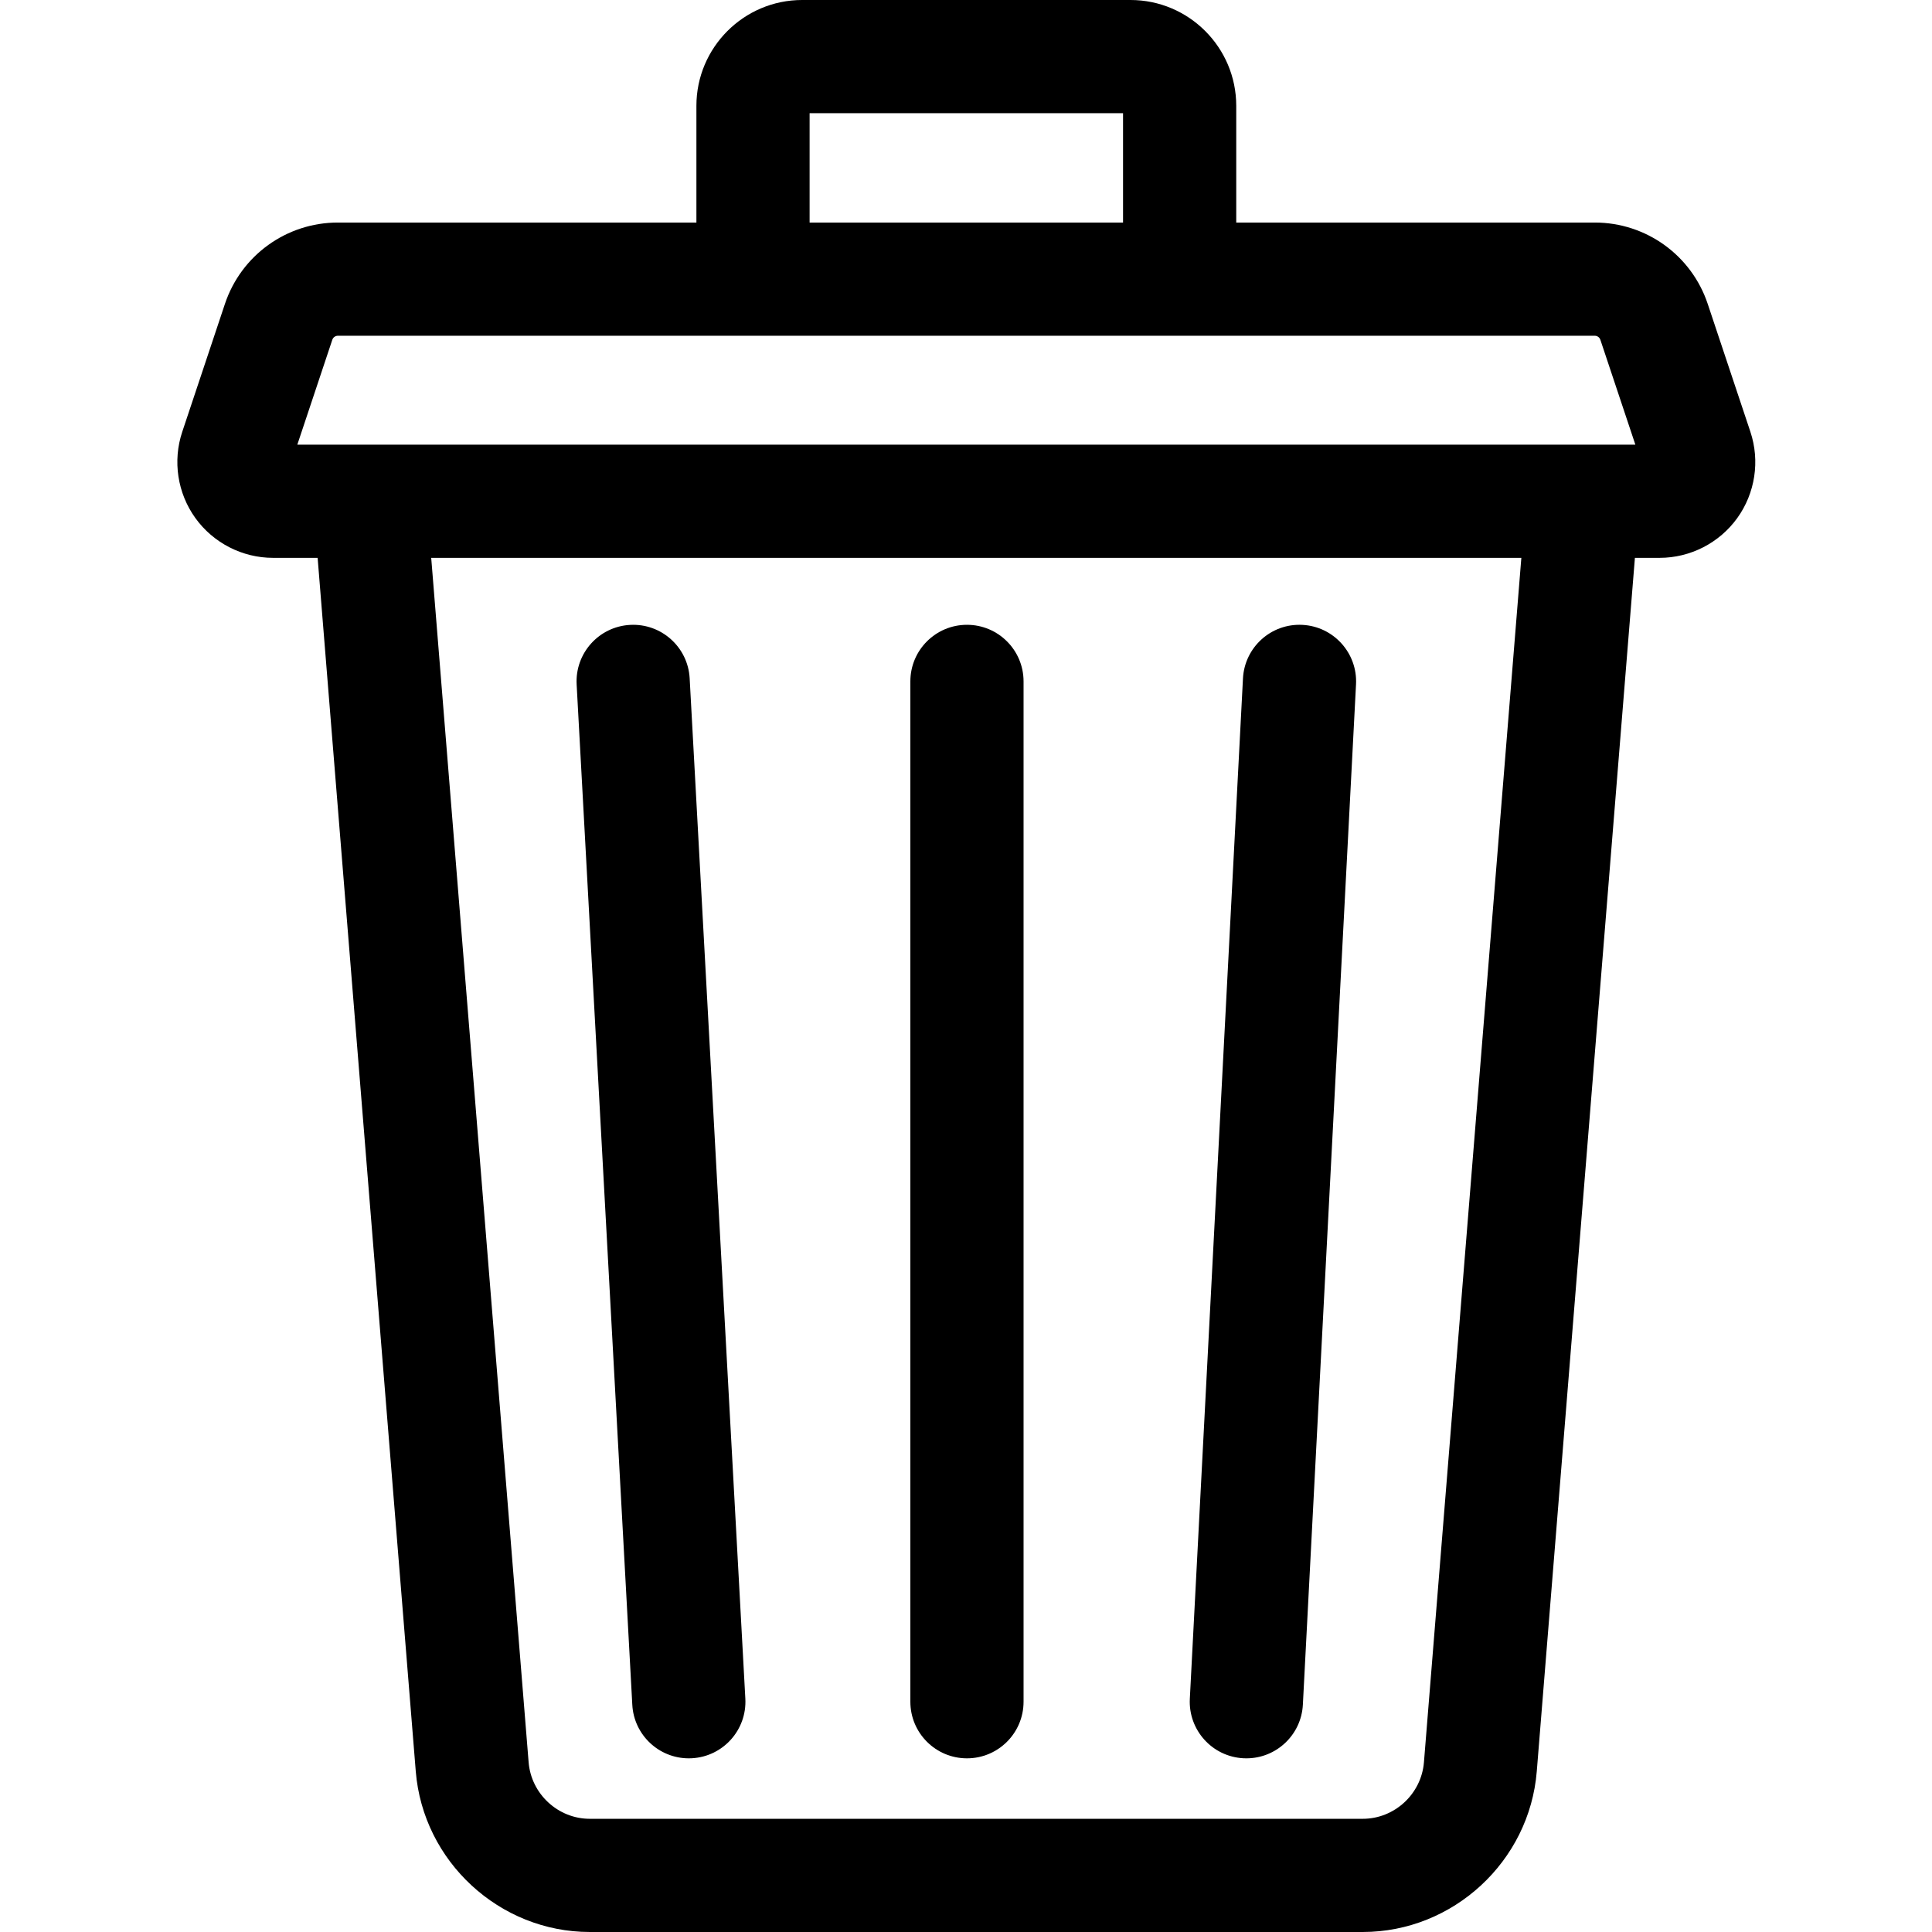
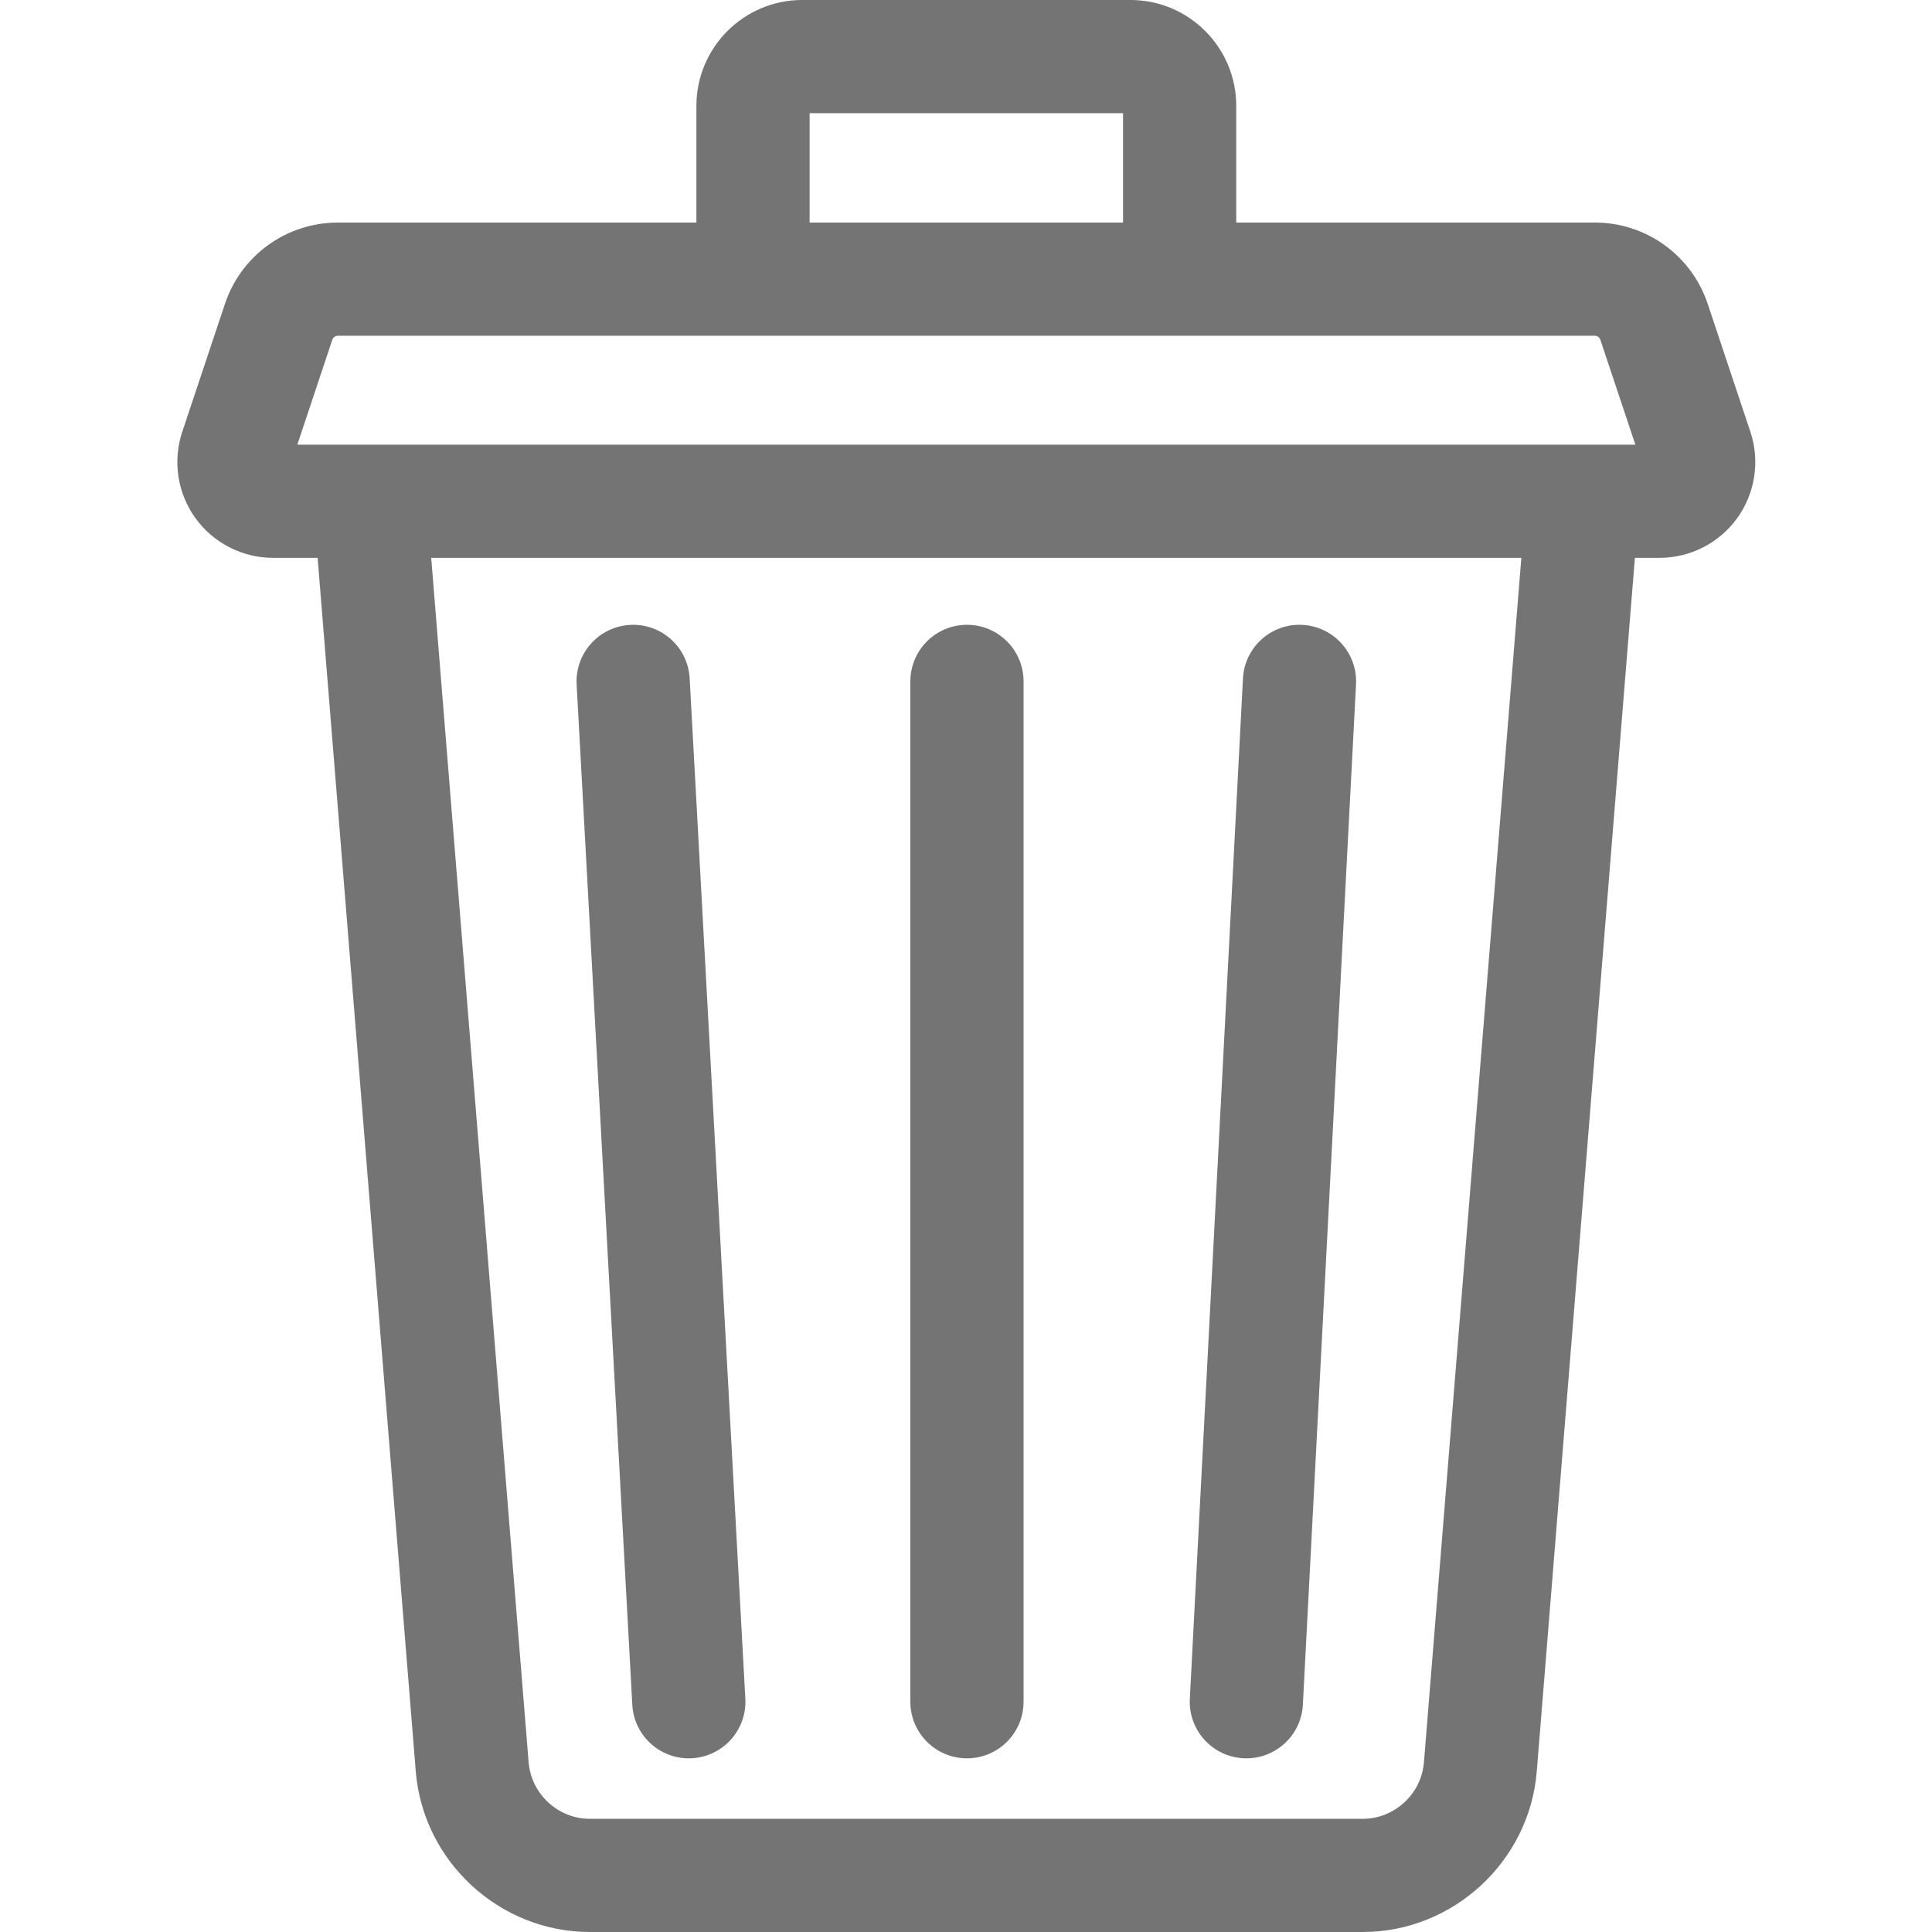
- <svg xmlns="http://www.w3.org/2000/svg" height="512pt" viewBox="-47 0 512 512" width="512pt">
-   <path d="m416.875 114.441-11.305-33.887c-4.305-12.906-16.34-21.578-29.941-21.578h-95.012v-30.934c0-15.461-12.57-28.043-28.027-28.043h-87.008c-15.453 0-28.027 12.582-28.027 28.043v30.934h-95.008c-13.605 0-25.641 8.672-29.945 21.578l-11.305 33.887c-2.574 7.715-1.27 16.258 3.484 22.855 4.754 6.598 12.445 10.539 20.578 10.539h11.816l26.008 321.605c1.934 23.863 22.184 42.559 46.109 42.559h204.863c23.922 0 44.176-18.695 46.105-42.562l26.008-321.602h6.543c8.133 0 15.824-3.941 20.578-10.535 4.754-6.598 6.059-15.145 3.484-22.859zm-249.32-84.441h83.062v28.977h-83.062zm162.805 437.02c-.68 8.402-7.797 14.98-16.203 14.98h-204.863c-8.406 0-15.523-6.578-16.203-14.98l-25.816-319.184h288.898zm-298.566-349.184 9.27-27.789c.211-.641.809-1.07 1.484-1.07h333.082c.676 0 1.27.43 1.484 1.07l9.27 27.789zm0 0" />
+ <svg xmlns="http://www.w3.org/2000/svg" height="512pt" fill="#747474" viewBox="-47 0 512 512" width="512pt">
+   <path fill="#747474" d="m416.875 114.441-11.305-33.887c-4.305-12.906-16.34-21.578-29.941-21.578h-95.012v-30.934c0-15.461-12.57-28.043-28.027-28.043h-87.008c-15.453 0-28.027 12.582-28.027 28.043v30.934h-95.008c-13.605 0-25.641 8.672-29.945 21.578l-11.305 33.887c-2.574 7.715-1.27 16.258 3.484 22.855 4.754 6.598 12.445 10.539 20.578 10.539h11.816l26.008 321.605c1.934 23.863 22.184 42.559 46.109 42.559h204.863c23.922 0 44.176-18.695 46.105-42.562l26.008-321.602h6.543c8.133 0 15.824-3.941 20.578-10.535 4.754-6.598 6.059-15.145 3.484-22.859zm-249.32-84.441h83.062v28.977h-83.062zm162.805 437.02c-.68 8.402-7.797 14.98-16.203 14.98h-204.863c-8.406 0-15.523-6.578-16.203-14.98l-25.816-319.184h288.898zm-298.566-349.184 9.27-27.789c.211-.641.809-1.07 1.484-1.07h333.082c.676 0 1.27.43 1.484 1.07l9.27 27.789zm0 0" />
  <path d="m282.516 465.957c.266.016.527.02.793.02 7.926 0 14.551-6.211 14.965-14.219l14.086-270.398c.43-8.273-5.93-15.332-14.199-15.762-8.293-.441-15.328 5.926-15.762 14.199l-14.082 270.398c-.43 8.273 5.926 15.332 14.199 15.762zm0 0" />
  <path d="m120.566 451.793c.438 7.996 7.055 14.184 14.965 14.184.273 0 .555-.008.832-.023 8.27-.449 14.609-7.52 14.16-15.793l-14.754-270.398c-.449-8.273-7.52-14.613-15.793-14.16-8.27.449-14.609 7.52-14.16 15.793zm0 0" />
-   <path d="m209.254 465.977c8.285 0 15-6.715 15-15v-270.398c0-8.285-6.715-15-15-15s-15 6.715-15 15v270.398c0 8.285 6.715 15 15 15zm0 0" />
+   <path color="#747474" fill="#747474" background-color="#747474" d="m209.254 465.977c8.285 0 15-6.715 15-15v-270.398c0-8.285-6.715-15-15-15s-15 6.715-15 15v270.398c0 8.285 6.715 15 15 15zm0 0" />
</svg>
